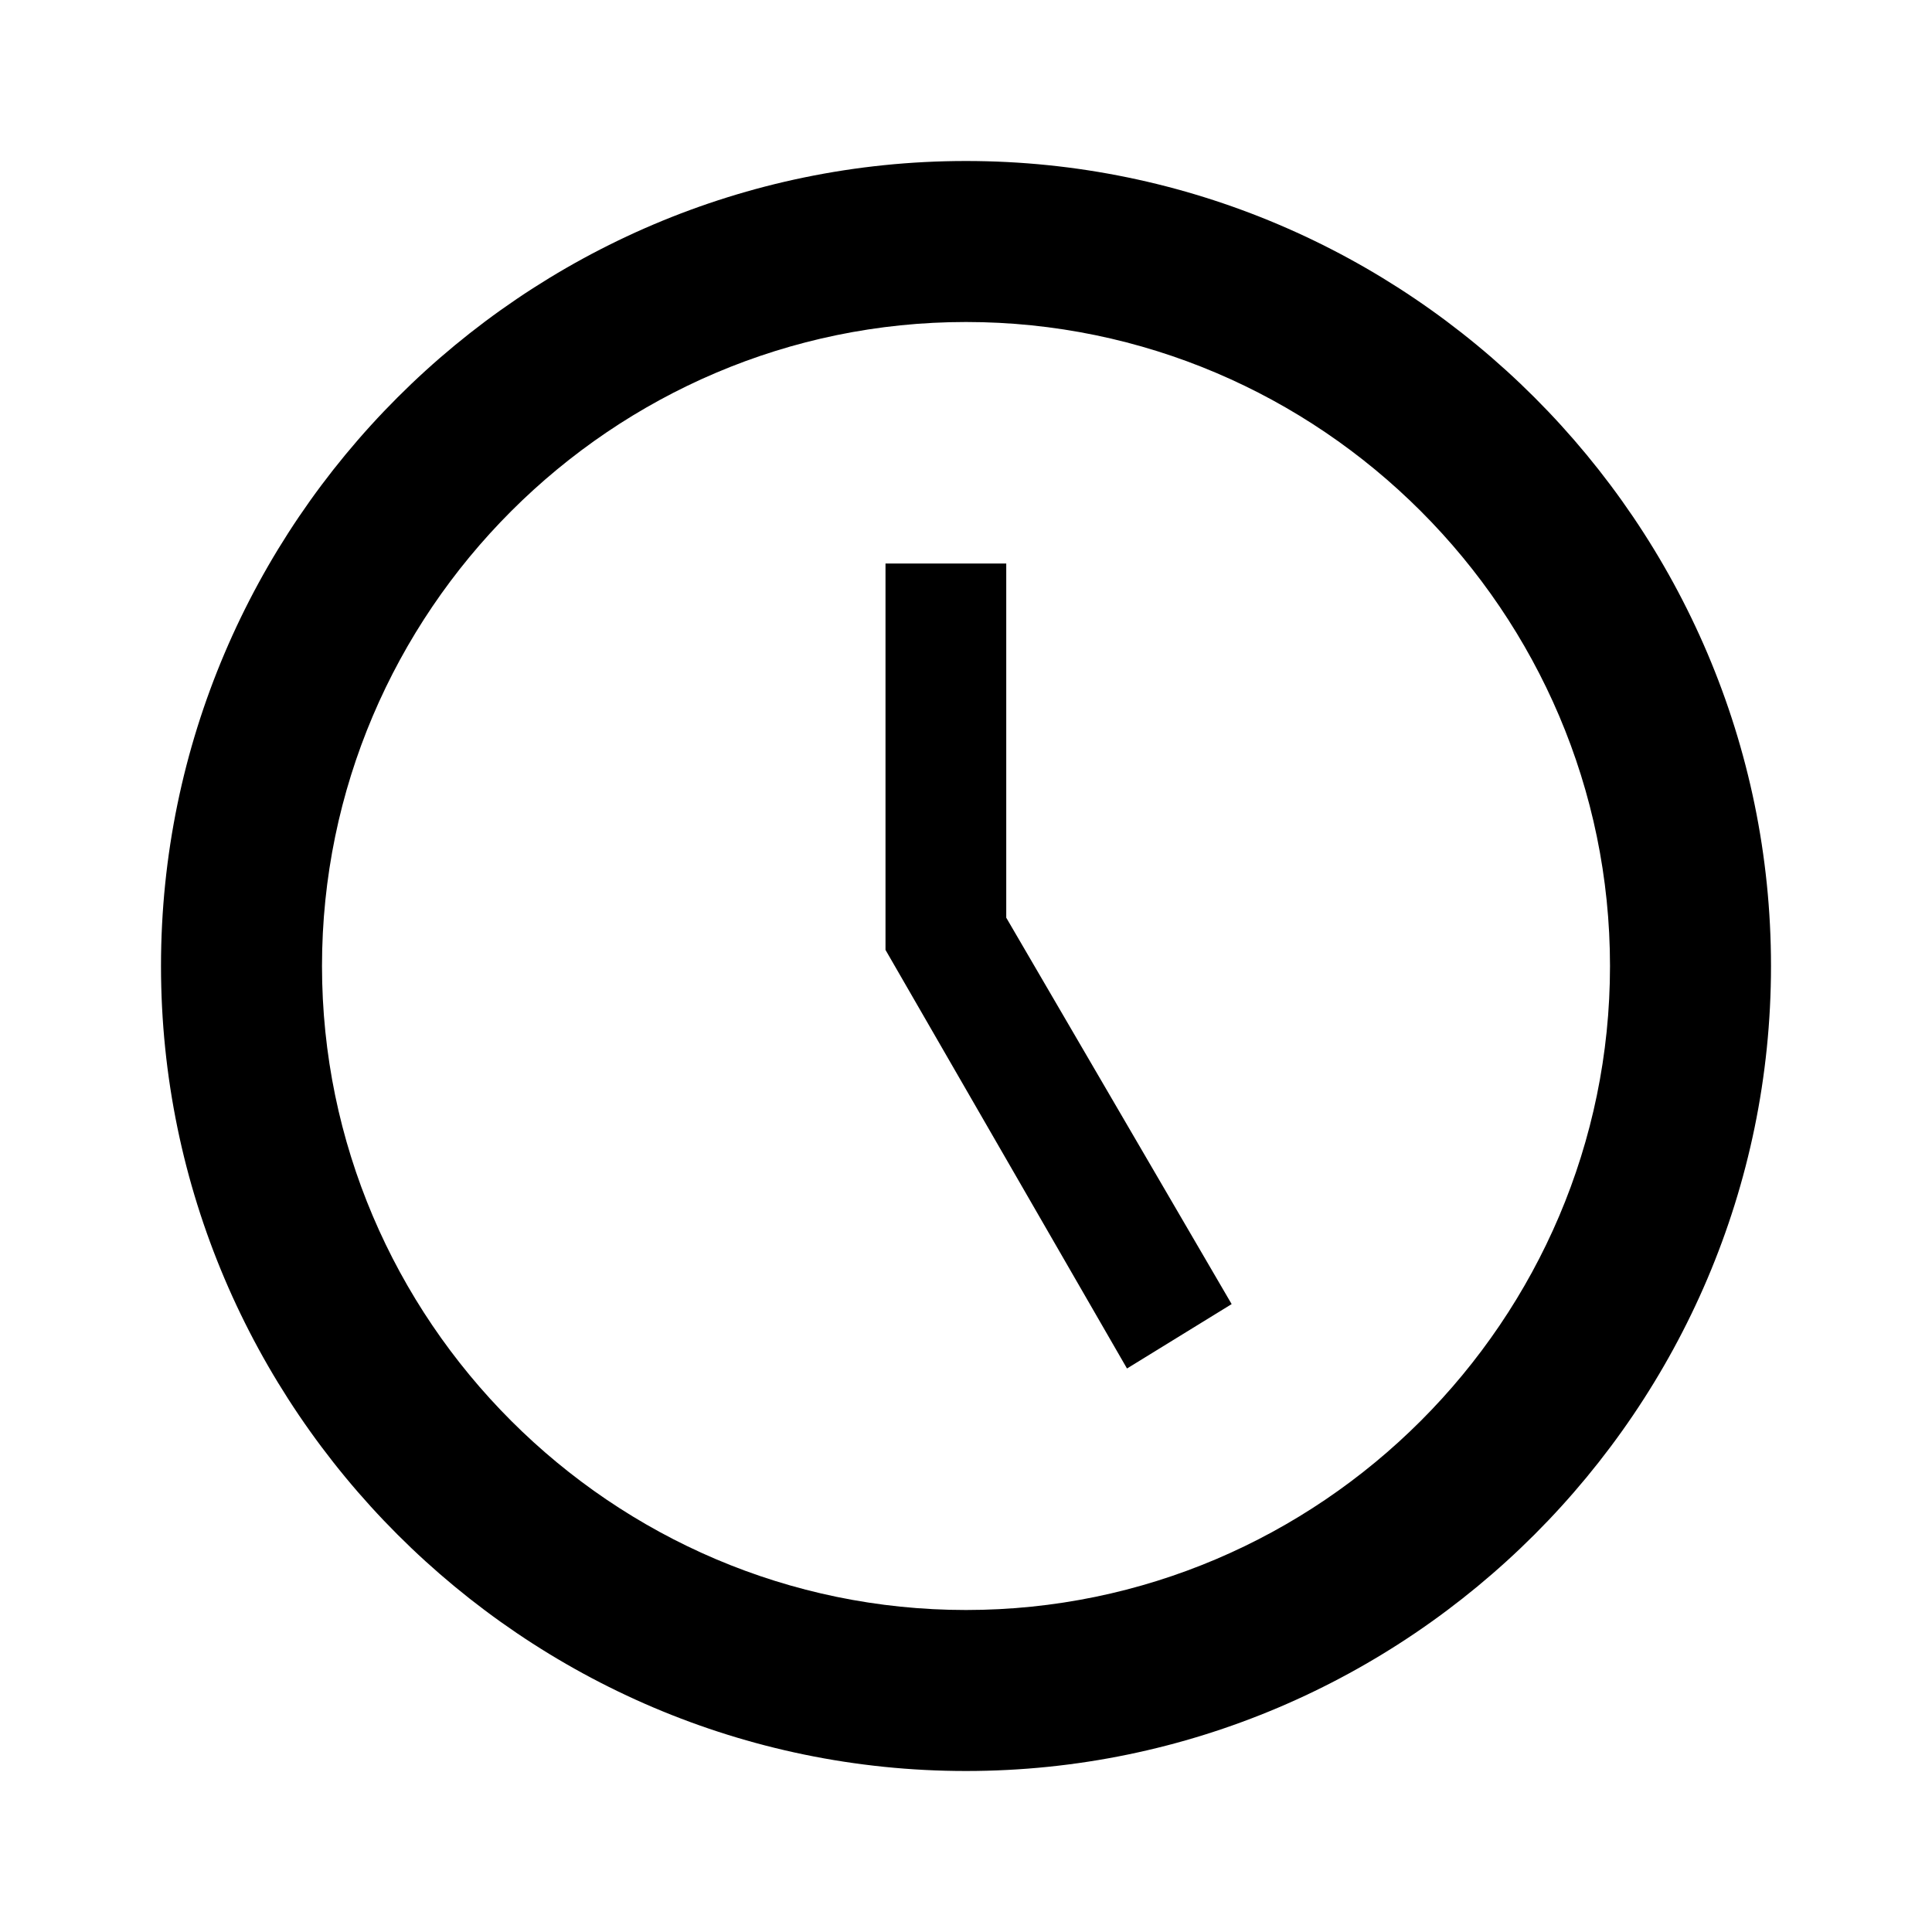
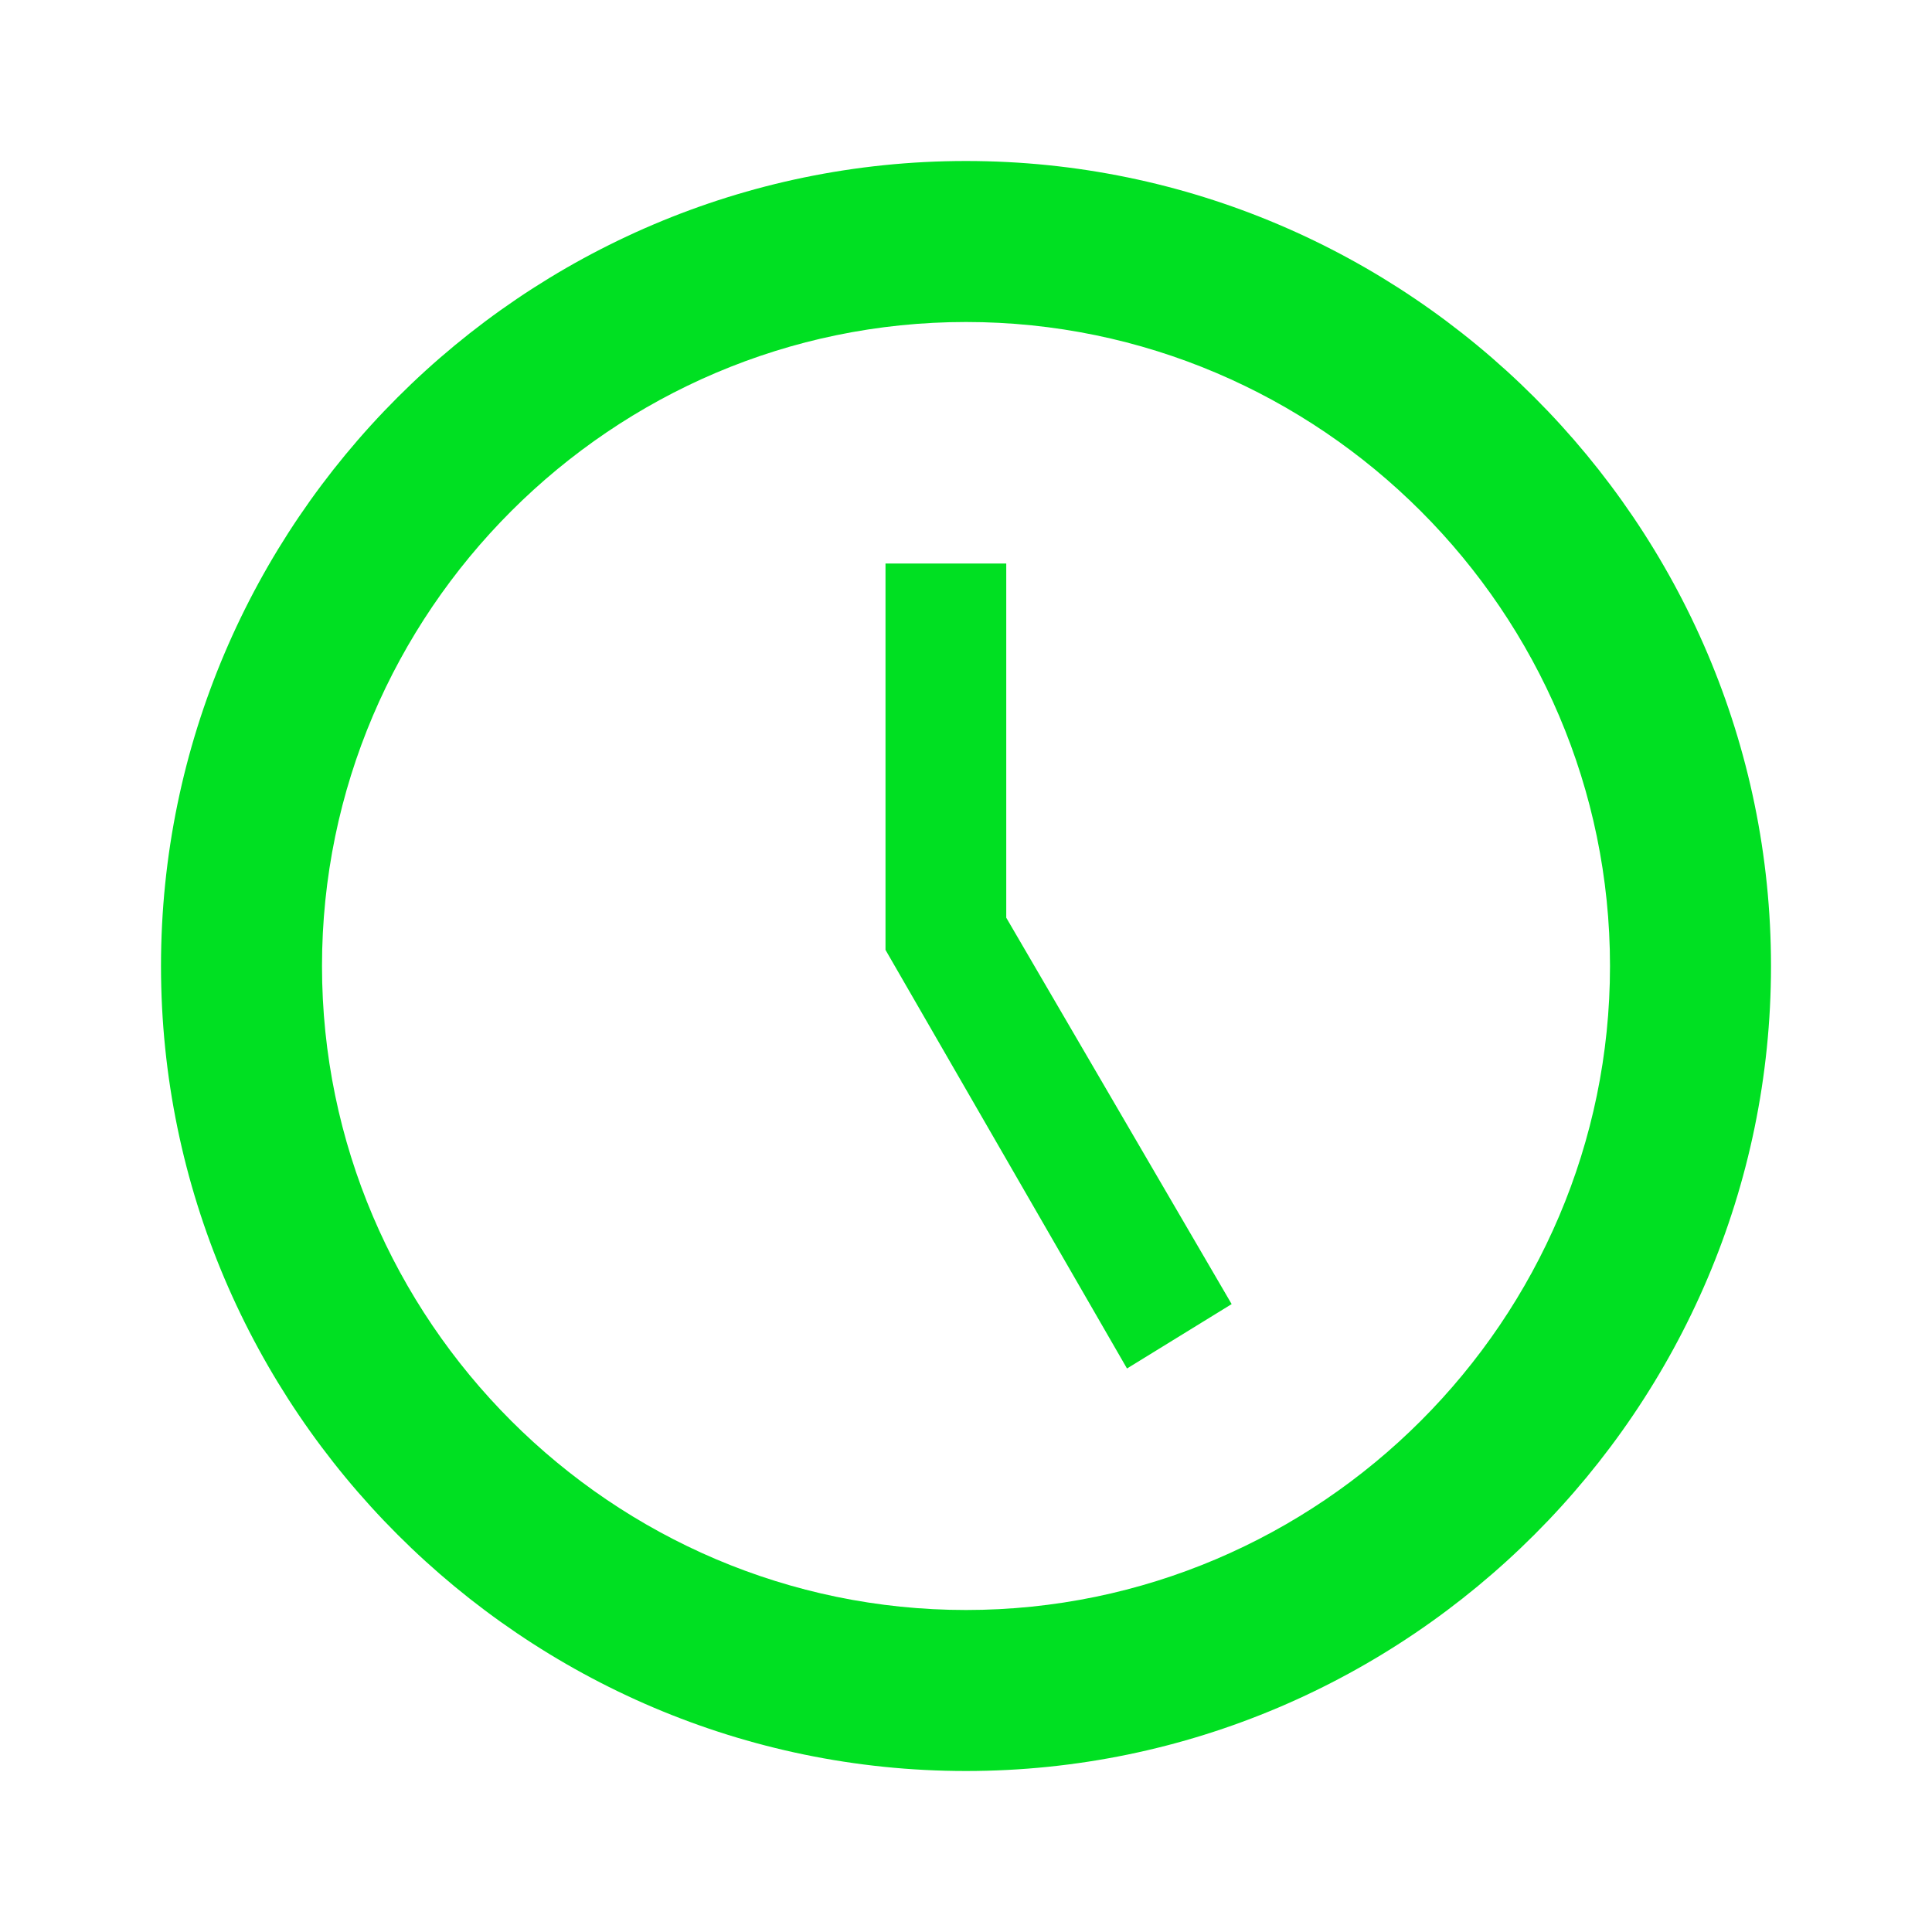
<svg xmlns="http://www.w3.org/2000/svg" viewBox="0 0 24 24">
-   <path d="M12 20C16.4 20 20 16.4 20 12S16.4 4 12 4 4 7.6 4 12 7.6 20 12 20M12 2C17.5 2 22 6.5 22 12S17.5 22 12 22C6.5 22 2 17.5 2 12C2 6.5 6.5 2 12 2M15.3 16.2L14 17L11 11.8V7H12.5V11.4L15.3 16.2Z" />
+   <path d="M12 20C16.4 20 20 16.4 20 12S16.4 4 12 4 4 7.6 4 12 7.6 20 12 20M12 2C17.5 2 22 6.5 22 12S17.5 22 12 22C6.5 22 2 17.5 2 12C2 6.5 6.5 2 12 2M15.3 16.2L14 17L11 11.8V7H12.5V11.4L15.3 16.2Z" fill="rgb(0, 224, 34)" />
</svg>
